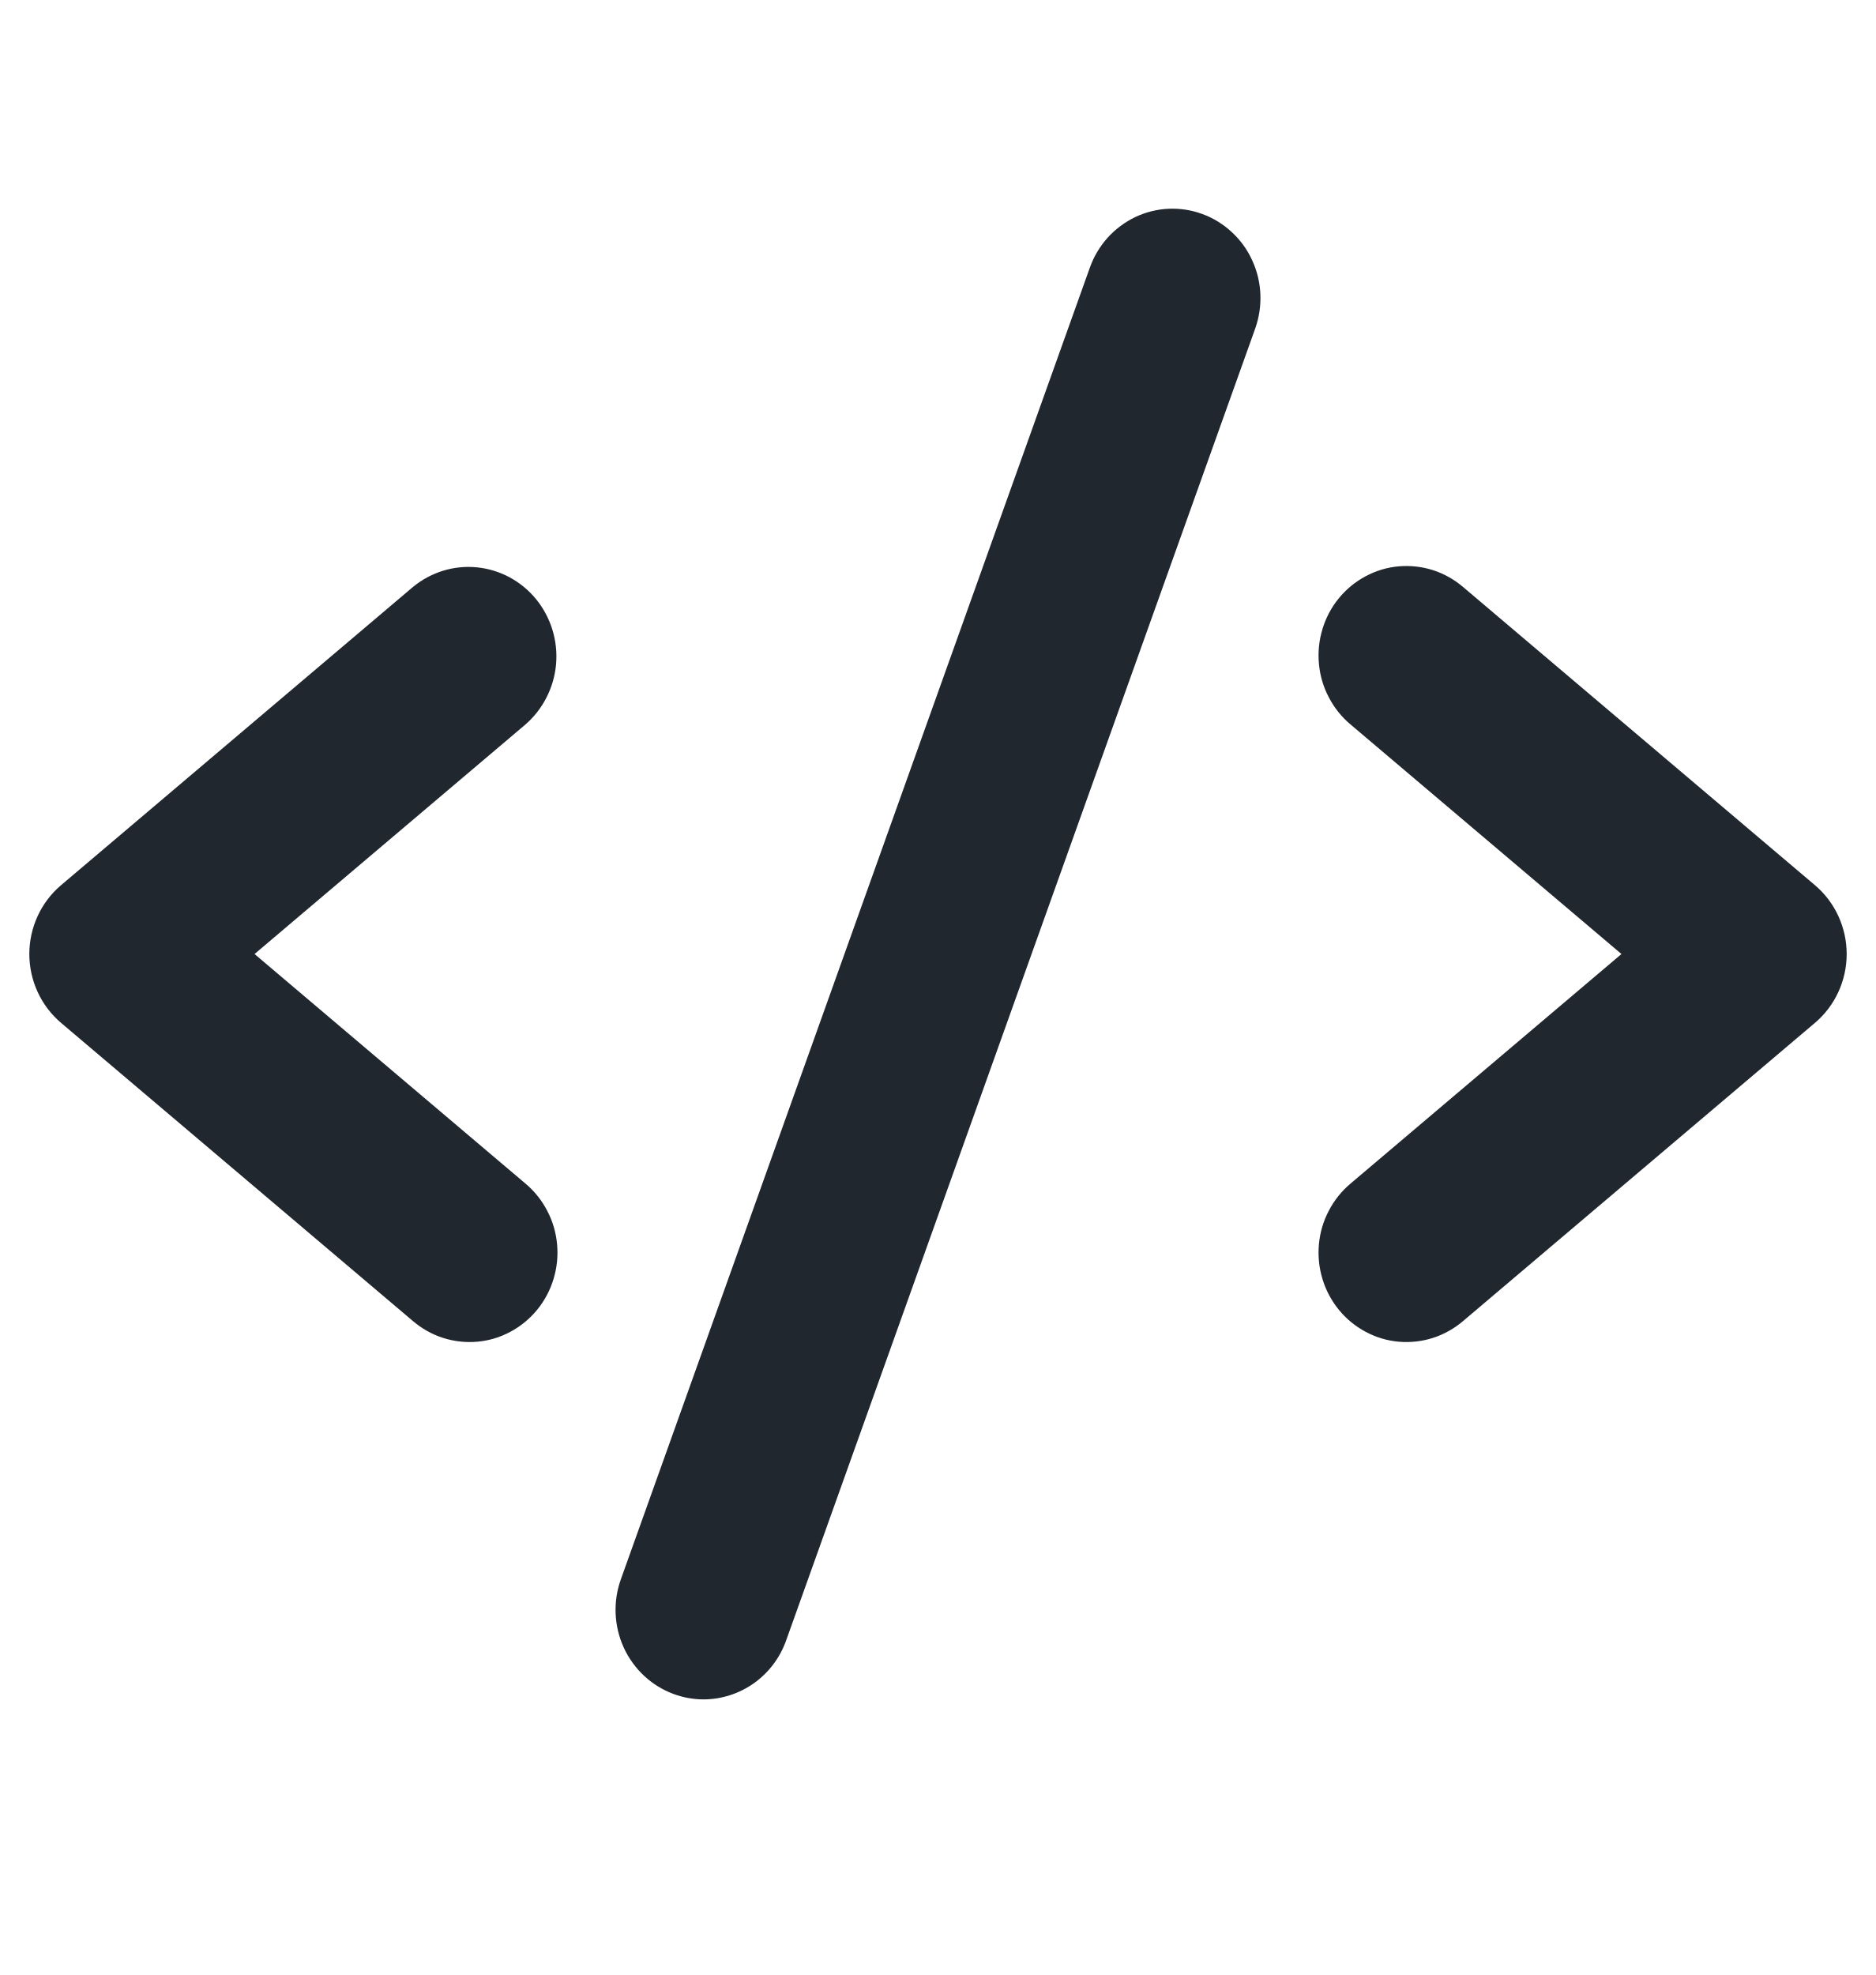
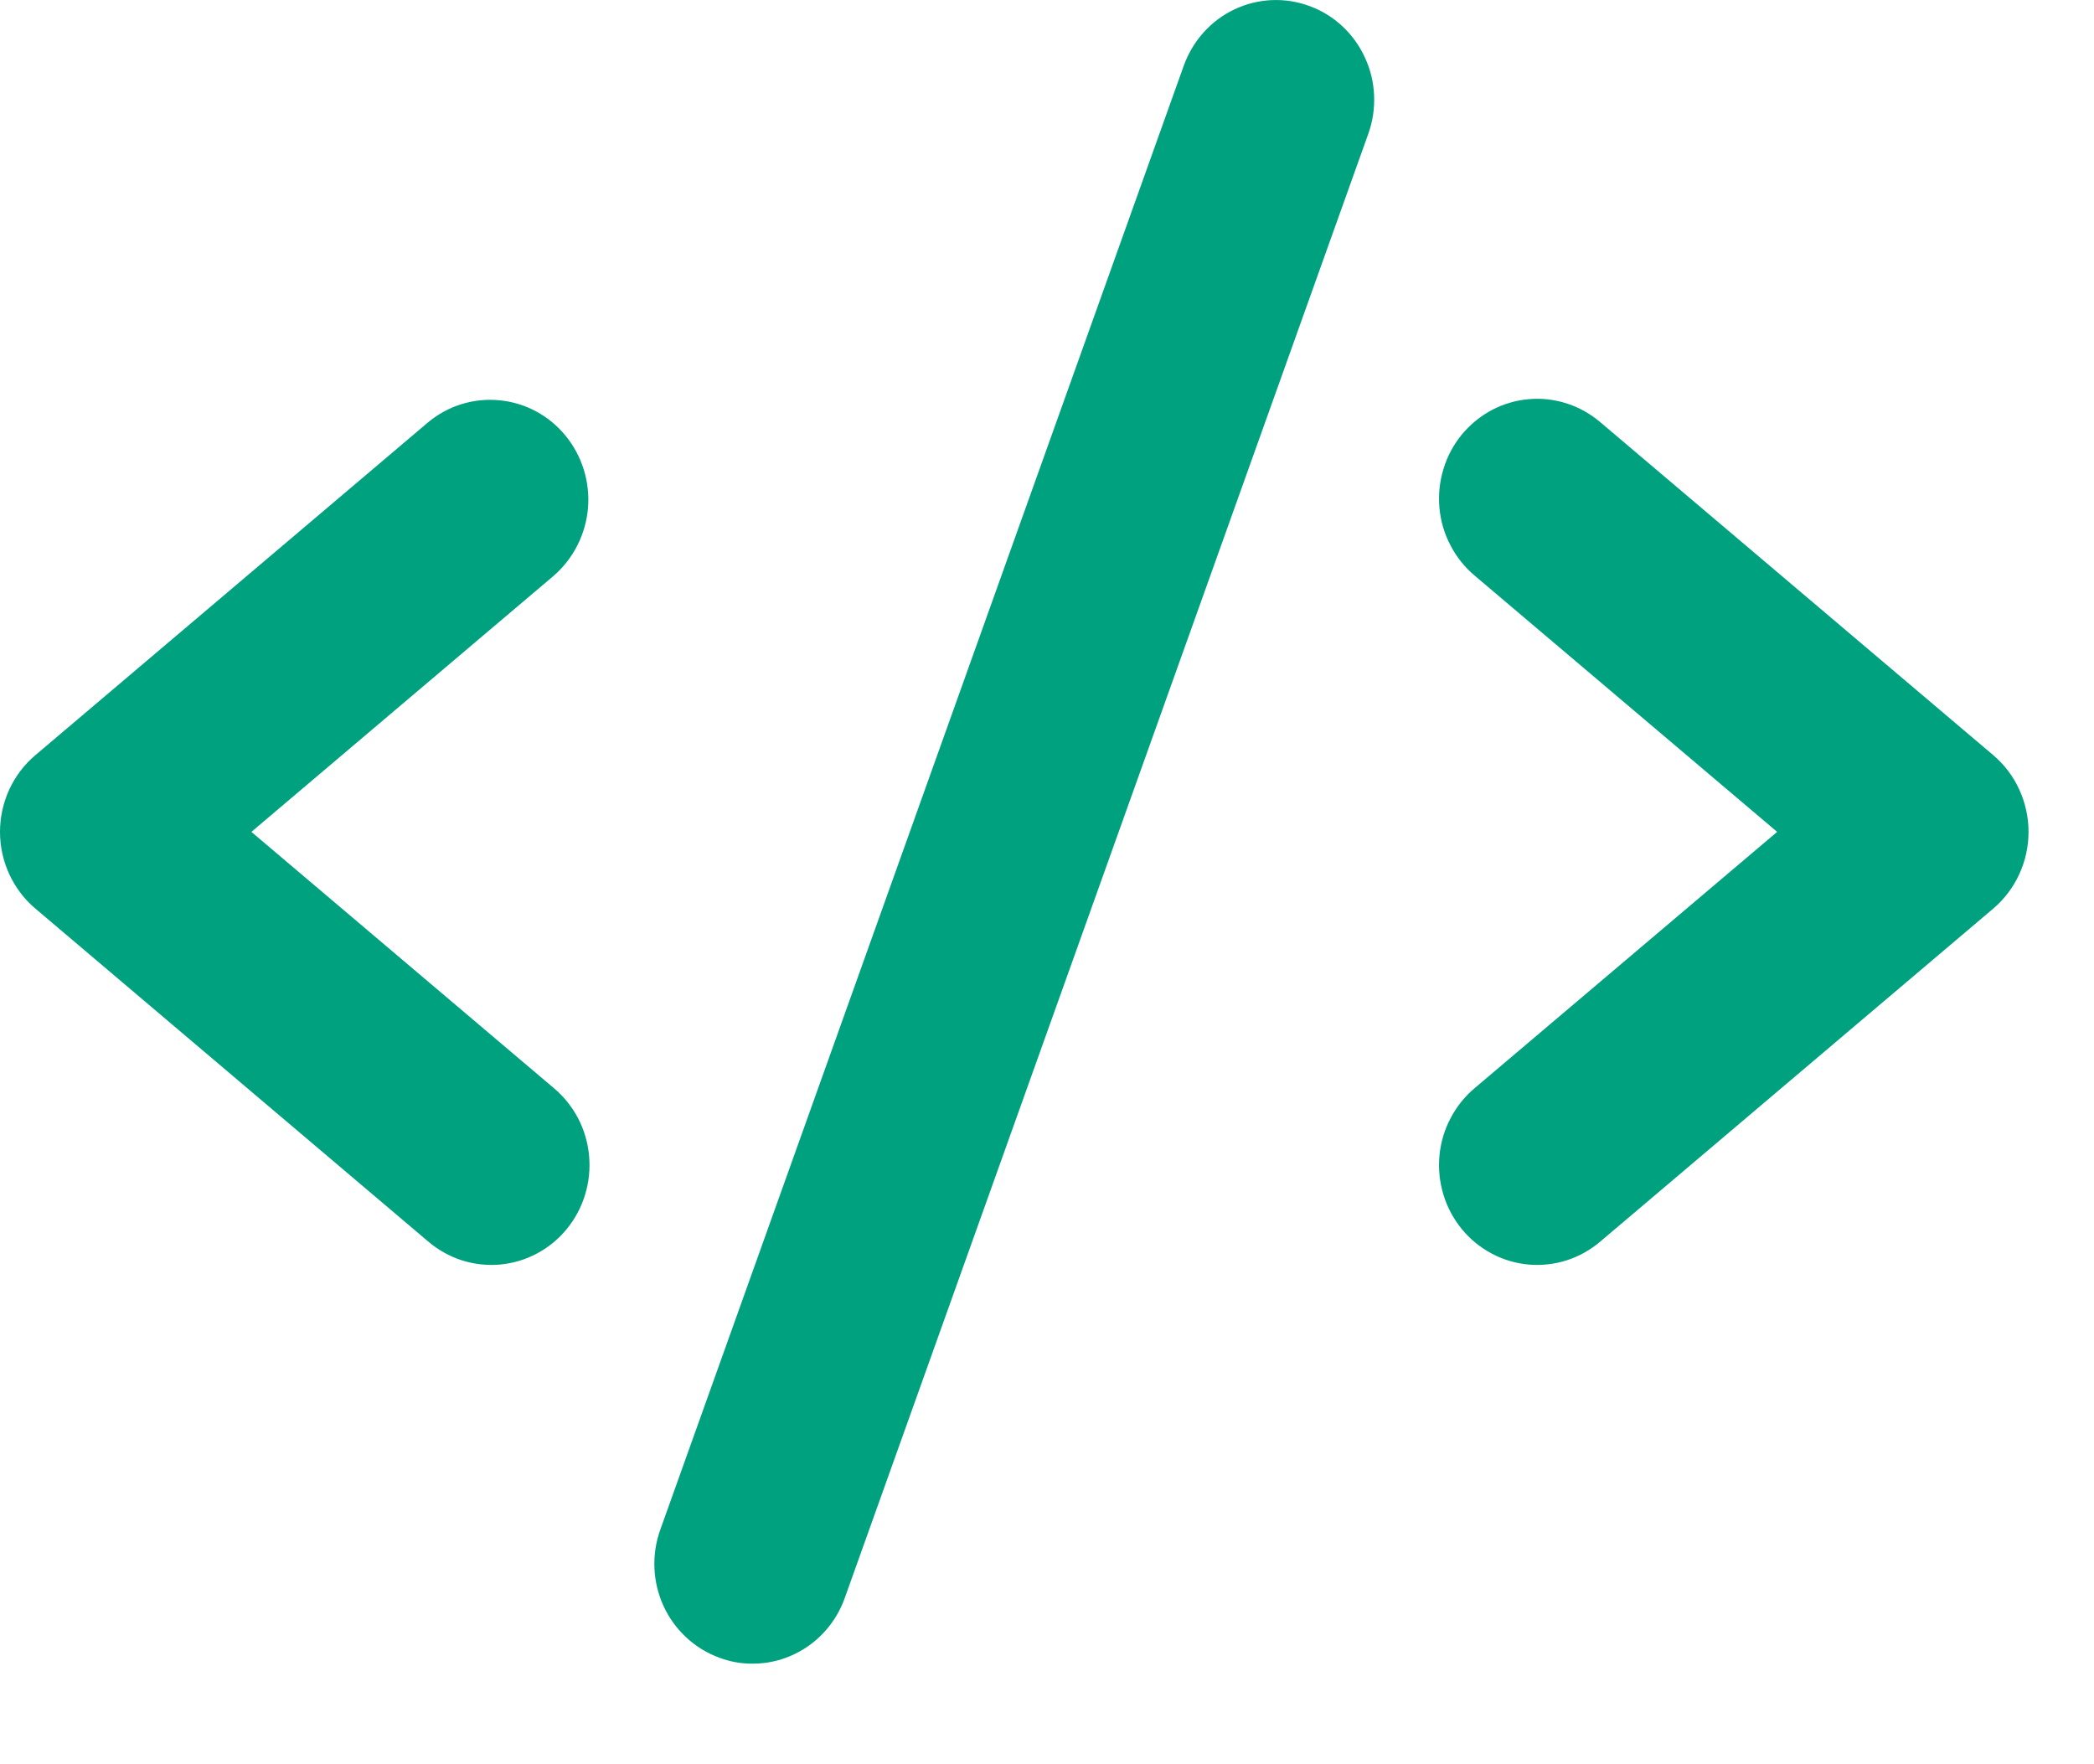
- <svg xmlns="http://www.w3.org/2000/svg" width="19" height="20" viewBox="0 0 19 20" fill="none">
-   <path d="M5.32 7.338L2.578 9.661L5.32 11.984C5.411 12.06 5.486 12.153 5.541 12.259C5.597 12.364 5.631 12.48 5.642 12.599C5.653 12.718 5.641 12.838 5.606 12.952C5.572 13.066 5.515 13.172 5.44 13.264C5.364 13.356 5.272 13.432 5.168 13.487C5.064 13.543 4.95 13.577 4.833 13.587C4.716 13.597 4.598 13.584 4.486 13.548C4.374 13.512 4.27 13.453 4.18 13.376L0.617 10.357C0.517 10.272 0.436 10.165 0.381 10.045C0.326 9.925 0.297 9.794 0.297 9.661C0.297 9.528 0.326 9.397 0.381 9.277C0.436 9.157 0.517 9.05 0.617 8.965L4.18 5.946C4.362 5.795 4.595 5.722 4.829 5.745C5.063 5.768 5.278 5.883 5.429 6.067C5.579 6.251 5.652 6.487 5.632 6.725C5.611 6.963 5.499 7.183 5.32 7.338ZM18.383 8.965L14.82 5.946C14.73 5.869 14.626 5.81 14.514 5.774C14.402 5.738 14.284 5.725 14.167 5.735C14.05 5.745 13.936 5.779 13.832 5.835C13.728 5.89 13.635 5.966 13.56 6.058C13.485 6.149 13.428 6.256 13.394 6.37C13.359 6.484 13.347 6.604 13.358 6.723C13.369 6.842 13.403 6.958 13.459 7.063C13.514 7.169 13.589 7.262 13.68 7.338L16.422 9.661L13.68 11.984C13.589 12.06 13.514 12.153 13.459 12.259C13.403 12.364 13.369 12.48 13.358 12.599C13.347 12.718 13.359 12.838 13.394 12.952C13.428 13.066 13.485 13.172 13.56 13.264C13.635 13.356 13.728 13.432 13.832 13.487C13.936 13.543 14.05 13.577 14.167 13.587C14.284 13.597 14.402 13.584 14.514 13.548C14.626 13.512 14.73 13.453 14.82 13.376L18.383 10.357C18.483 10.272 18.564 10.165 18.619 10.045C18.674 9.925 18.703 9.794 18.703 9.661C18.703 9.528 18.674 9.397 18.619 9.277C18.564 9.157 18.483 9.05 18.383 8.965ZM12.179 2.168C12.069 2.127 11.953 2.109 11.836 2.114C11.719 2.119 11.604 2.148 11.498 2.198C11.392 2.249 11.297 2.32 11.218 2.407C11.139 2.495 11.078 2.598 11.038 2.71L6.288 15.993C6.207 16.219 6.218 16.468 6.318 16.686C6.418 16.903 6.599 17.072 6.821 17.154C6.918 17.19 7.021 17.209 7.125 17.209C7.308 17.209 7.486 17.151 7.636 17.045C7.786 16.938 7.9 16.787 7.962 16.612L12.712 3.329C12.752 3.217 12.77 3.098 12.765 2.979C12.76 2.86 12.732 2.744 12.682 2.636C12.633 2.528 12.563 2.431 12.476 2.351C12.39 2.271 12.289 2.208 12.179 2.168Z" fill="#21272F" />
+ <svg xmlns="http://www.w3.org/2000/svg" width="19" height="16" viewBox="0 0 19 16" fill="none">
+   <path d="M5.023 5.225L2.281 7.548L5.023 9.871C5.114 9.947 5.189 10.04 5.245 10.146C5.3 10.251 5.334 10.367 5.345 10.486C5.356 10.605 5.344 10.725 5.309 10.839C5.275 10.953 5.218 11.059 5.143 11.151C5.068 11.243 4.975 11.319 4.871 11.374C4.767 11.43 4.653 11.463 4.536 11.474C4.419 11.484 4.301 11.471 4.189 11.435C4.077 11.399 3.973 11.34 3.883 11.263L0.321 8.244C0.22 8.159 0.14 8.052 0.084 7.932C0.029 7.812 0 7.681 0 7.548C0 7.415 0.029 7.284 0.084 7.164C0.14 7.043 0.22 6.937 0.321 6.852L3.883 3.833C4.065 3.681 4.298 3.609 4.532 3.632C4.766 3.654 4.982 3.77 5.132 3.954C5.282 4.137 5.355 4.374 5.335 4.612C5.314 4.85 5.202 5.07 5.023 5.225ZM18.086 6.852L14.523 3.833C14.433 3.756 14.329 3.697 14.217 3.661C14.105 3.625 13.987 3.611 13.87 3.622C13.753 3.632 13.639 3.666 13.535 3.721C13.431 3.777 13.338 3.853 13.263 3.944C13.188 4.036 13.131 4.142 13.097 4.257C13.062 4.371 13.05 4.491 13.061 4.61C13.072 4.729 13.106 4.845 13.162 4.95C13.217 5.056 13.292 5.149 13.383 5.225L16.125 7.548L13.383 9.871C13.292 9.947 13.217 10.04 13.162 10.146C13.106 10.251 13.072 10.367 13.061 10.486C13.05 10.605 13.062 10.725 13.097 10.839C13.131 10.953 13.188 11.059 13.263 11.151C13.338 11.243 13.431 11.319 13.535 11.374C13.639 11.43 13.753 11.463 13.87 11.474C13.987 11.484 14.105 11.471 14.217 11.435C14.329 11.399 14.433 11.34 14.523 11.263L18.086 8.244C18.186 8.159 18.267 8.052 18.322 7.932C18.377 7.812 18.406 7.681 18.406 7.548C18.406 7.415 18.377 7.284 18.322 7.164C18.267 7.043 18.186 6.937 18.086 6.852ZM11.882 0.055C11.772 0.014 11.656 -0.004 11.539 0.001C11.422 0.006 11.307 0.035 11.201 0.085C11.095 0.135 11 0.206 10.921 0.294C10.842 0.382 10.781 0.485 10.741 0.596L5.991 13.88C5.91 14.106 5.921 14.355 6.021 14.573C6.121 14.79 6.302 14.958 6.524 15.04C6.621 15.077 6.724 15.096 6.828 15.095C7.011 15.096 7.189 15.038 7.339 14.932C7.489 14.825 7.603 14.674 7.665 14.499L12.415 1.215C12.455 1.104 12.473 0.985 12.468 0.866C12.463 0.747 12.435 0.63 12.385 0.523C12.336 0.415 12.266 0.318 12.18 0.238C12.093 0.157 11.992 0.095 11.882 0.055Z" fill="#00A17F" />
</svg>
